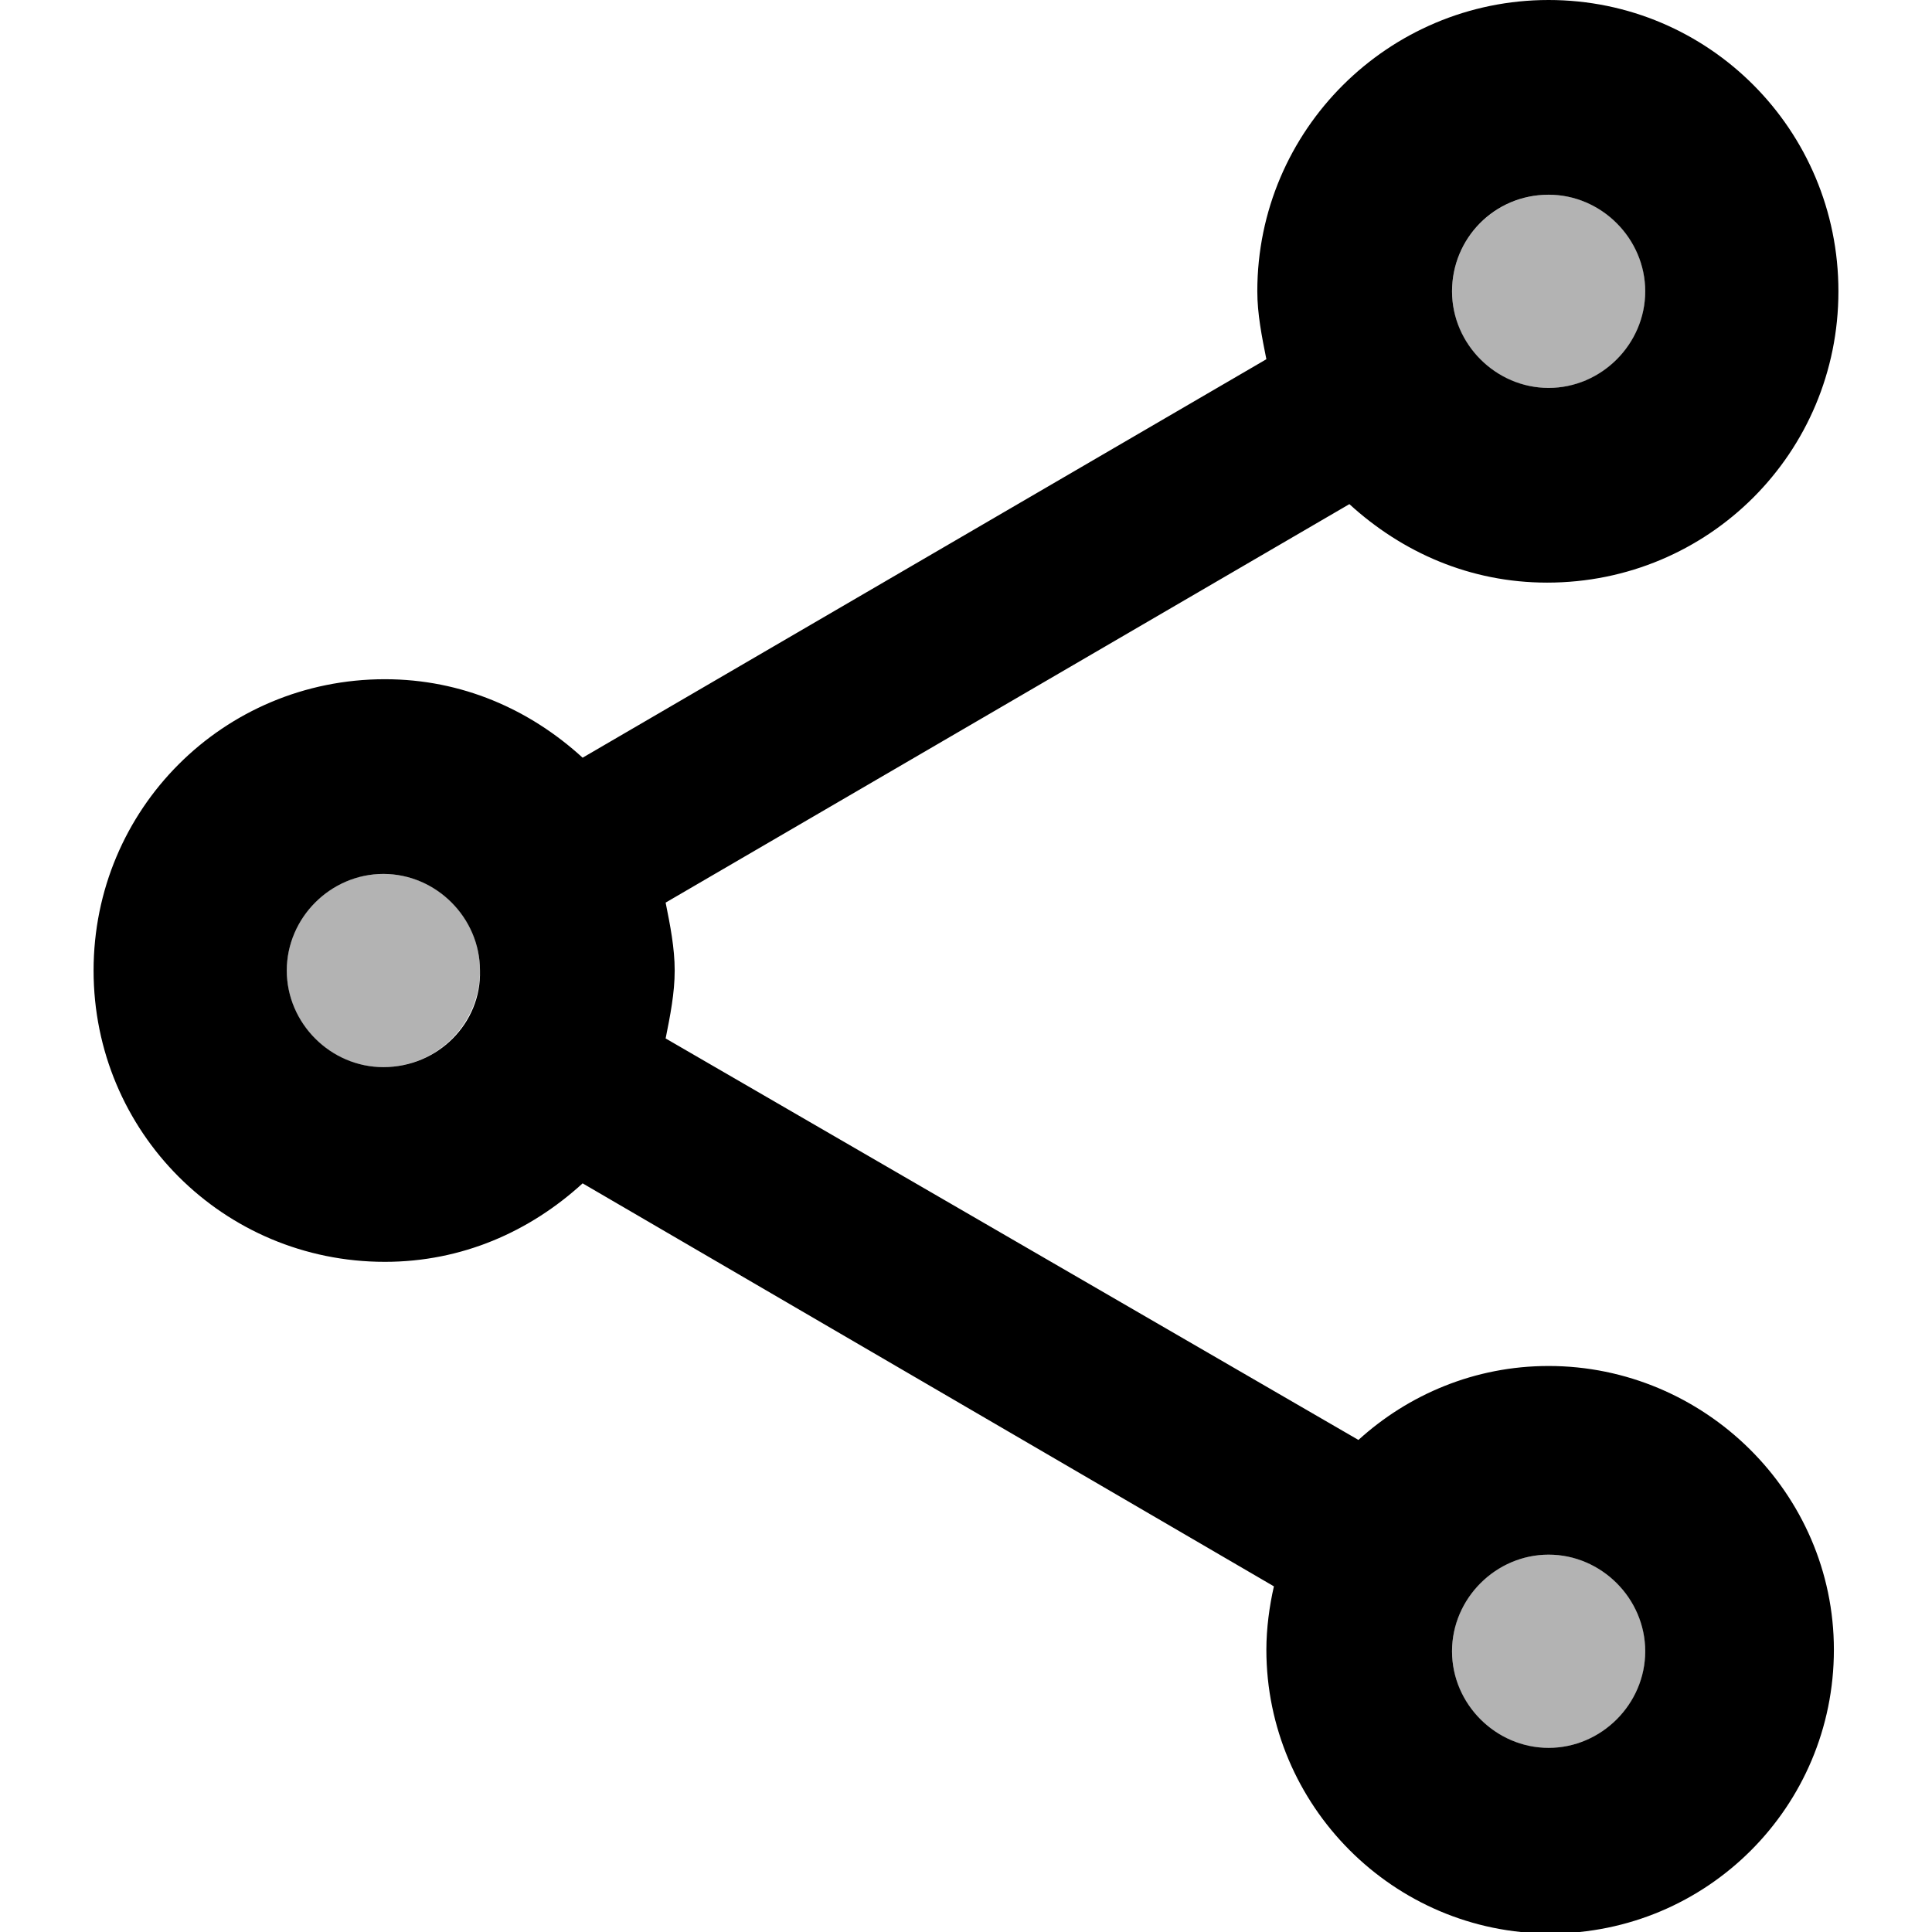
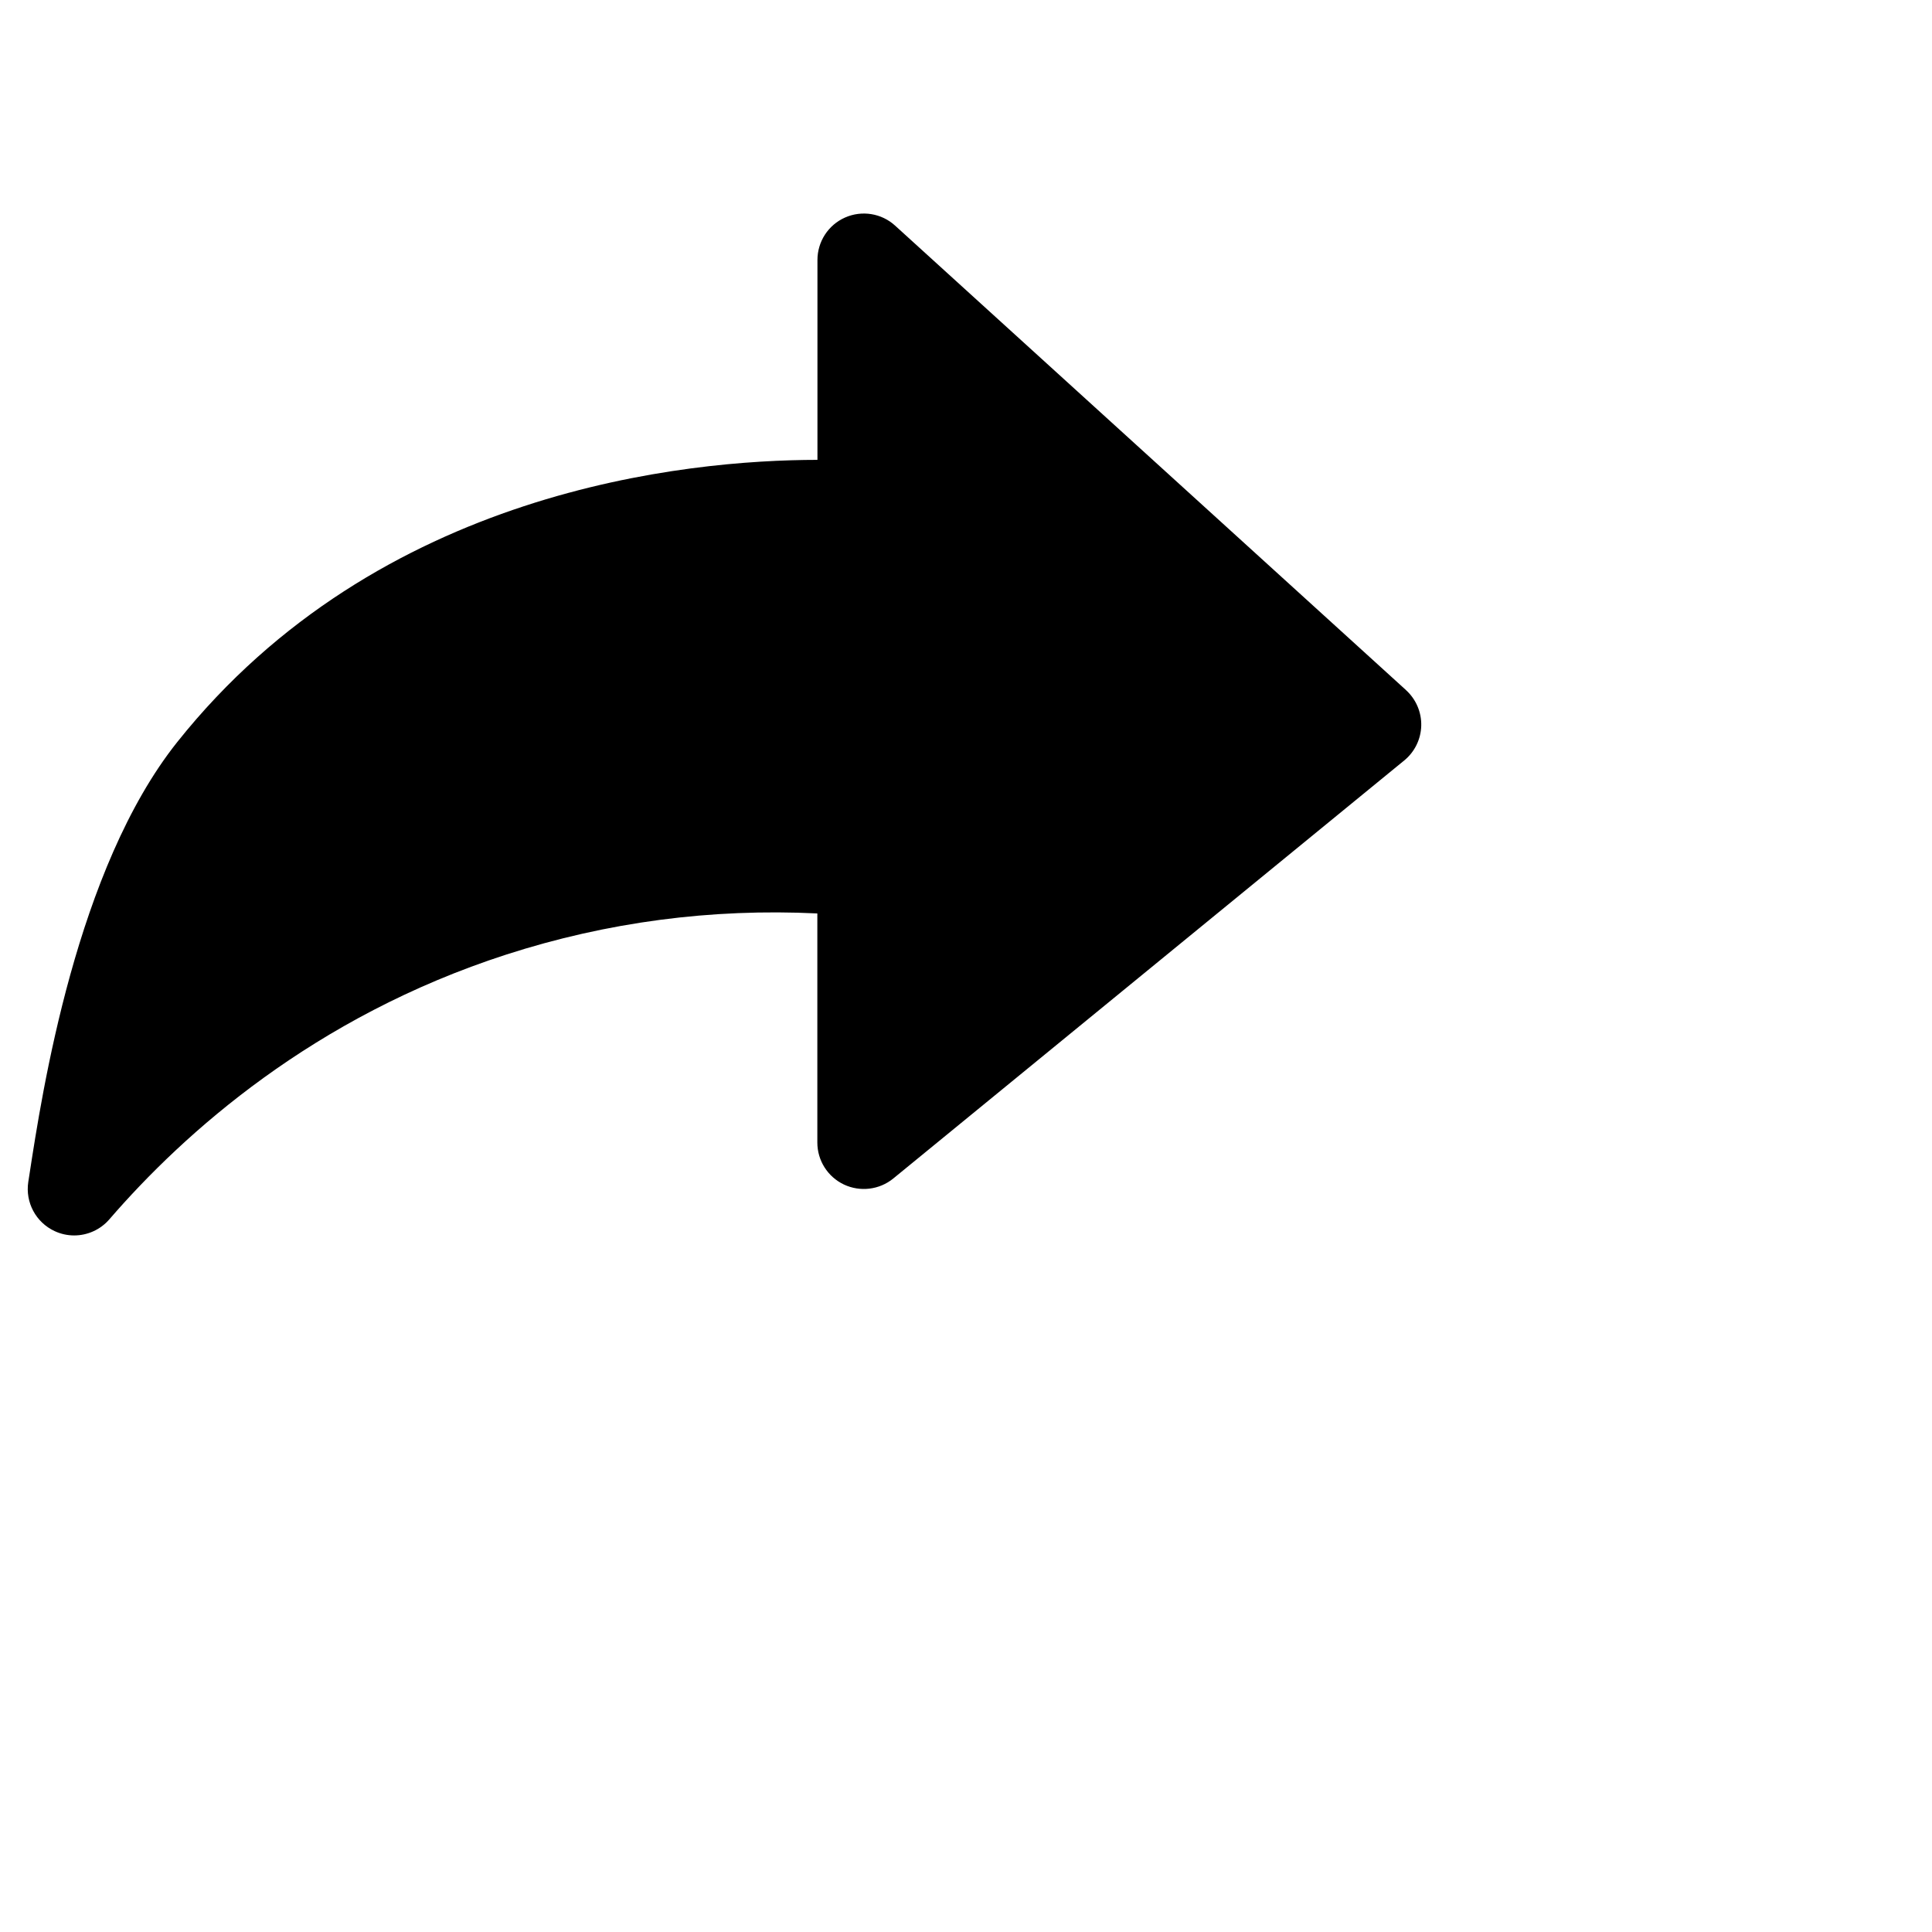
- <svg xmlns="http://www.w3.org/2000/svg" version="1.1" x="0px" y="0px" viewBox="0 0 128 128" style="enable-background:new 0 0 128 128;" xml:space="preserve">
-   <style type="text/css">
-   .st0{opacity:0.3;enable-background:new;}
-   </style>
-   <g fill="currentColor" id="icon">
-     <circle class="st0" cx="102.6" cy="19.3" r="6.4" />
-     <circle class="st0" cx="25.4" cy="64.3" r="6.4" />
-     <circle class="st0" cx="102.6" cy="109.4" r="6.4" />
-     <path d="M102.6,90.5c-4.9,0-9.3,1.9-12.6,4.9L44.1,68.8c0.3-1.5,0.6-3,0.6-4.5s-0.3-3-0.6-4.5l45.3-26.4c3.5,3.2,8,5.2,13.1,5.2    c10.7,0,19.3-8.6,19.3-19.3S113.2,0,102.6,0S83.3,8.6,83.3,19.3c0,1.5,0.3,3,0.6,4.5L38.6,50.2c-3.5-3.2-8-5.2-13.1-5.2       C14.8,45,6.2,53.6,6.2,64.3s8.6,19.3,19.3,19.3c5.1,0,9.6-2,13.1-5.2l45.8,26.7c-0.3,1.3-0.5,2.8-0.5,4.2       c0,10.3,8.4,18.8,18.8,18.8s18.8-8.4,18.8-18.8S112.9,90.5,102.6,90.5 M102.6,12.9c3.5,0,6.4,2.9,6.4,6.4s-2.9,6.4-6.4,6.4       s-6.4-2.9-6.4-6.4S99,12.9,102.6,12.9 M25.4,70.7c-3.5,0-6.4-2.9-6.4-6.4c0-3.5,2.9-6.4,6.4-6.4s6.4,2.9,6.4,6.4       C31.9,67.8,29,70.7,25.4,70.7 M102.6,115.8c-3.5,0-6.4-2.9-6.4-6.4c0-3.5,2.9-6.4,6.4-6.4s6.4,2.9,6.4,6.4       C109,112.9,106.1,115.8,102.6,115.8" />
-   </g>
+ <svg xmlns="http://www.w3.org/2000/svg" width="128px" height="128px" version="1.1" viewBox="0 0 128 128" id="svg1">
+   <path fill="currentColor" d="M 93.156,45.724 59.305,14.95 c -0.9,-0.823 -2.204,-1.031 -3.316,-0.539 -1.116,0.492 -1.831,1.596 -1.831,2.816 v 13.24 c -8.667,0.008 -29.077,1.954 -42.414,18.695 -6.686,8.393 -8.952,23.165 -9.805,28.727 l -0.065,0.415 c -0.208,1.358 0.504,2.685 1.75,3.262 0.415,0.192 0.854,0.285 1.289,0.285 0.873,0 1.731,-0.373 2.331,-1.066 C 12.19,75.059 20.776,67.365 33.556,63.238 40.211,61.091 47.122,60.176 54.151,60.518 v 15.179 c 0,1.189 0.685,2.27 1.762,2.781 1.069,0.504 2.347,0.354 3.27,-0.4 L 93.034,50.382 c 0.692,-0.565 1.104,-1.408 1.127,-2.3 0.023,-0.896 -0.346,-1.754 -1.008,-2.358 z" id="icon" />
</svg>
